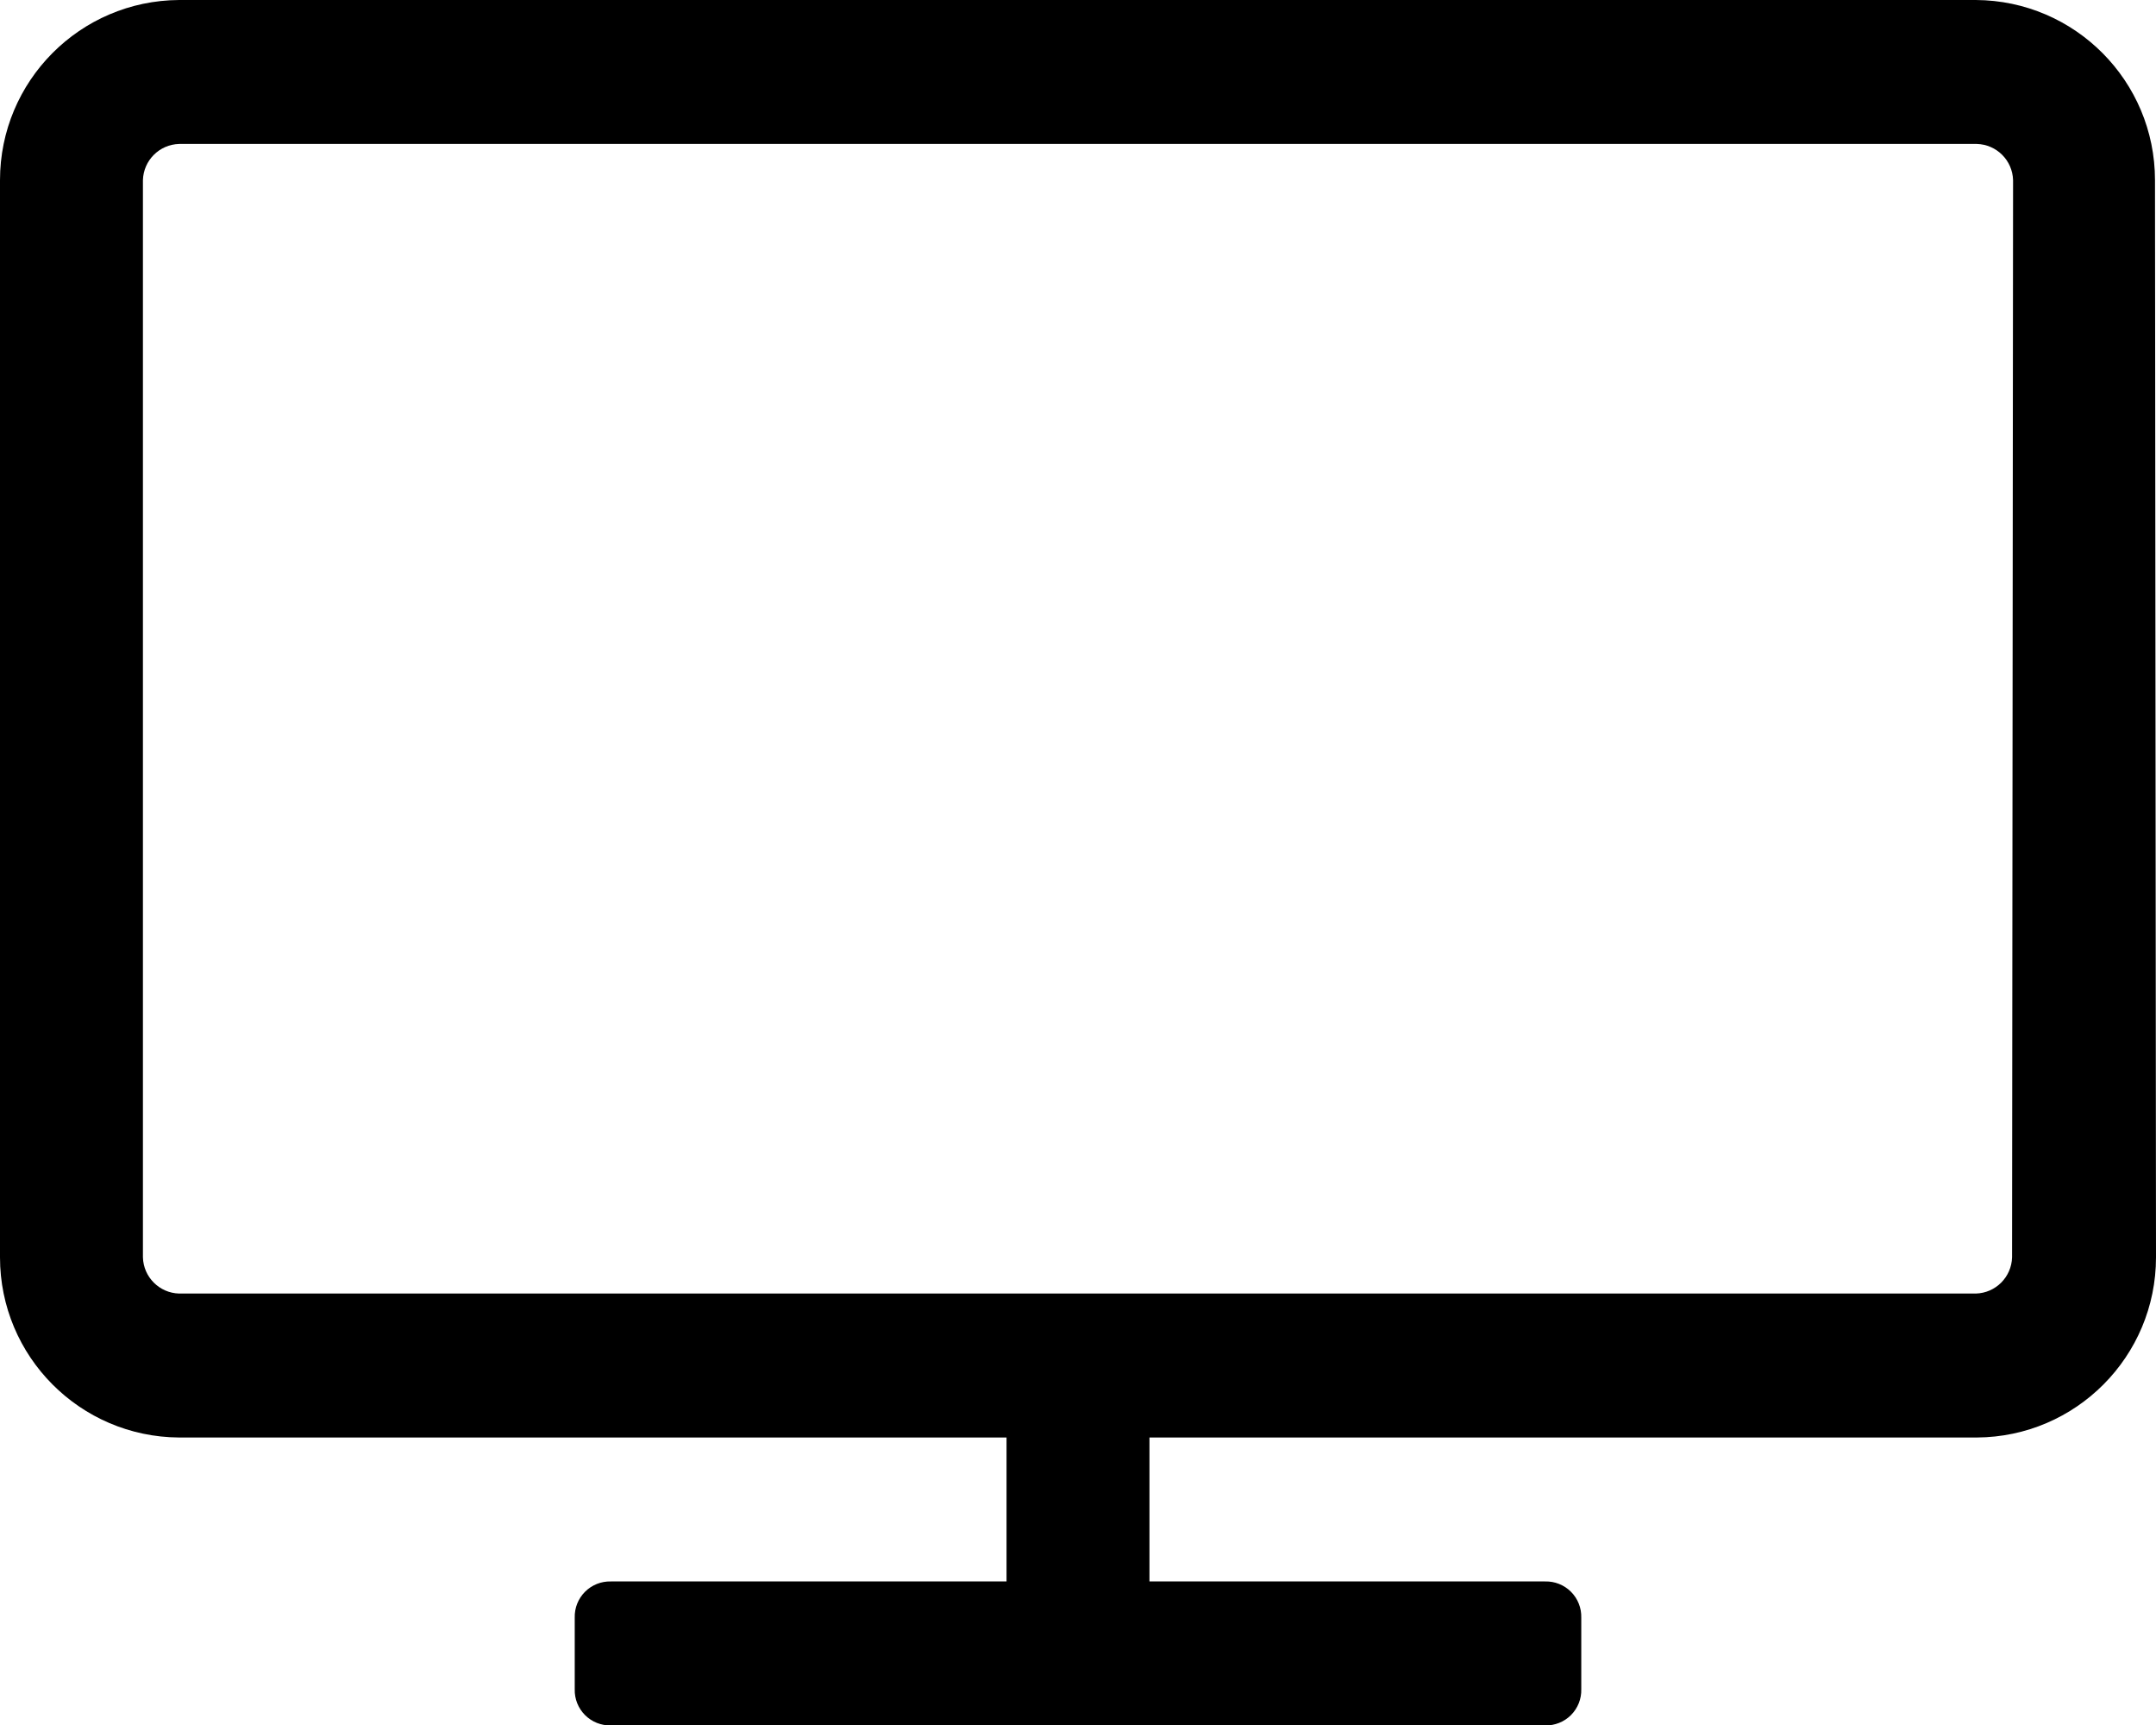
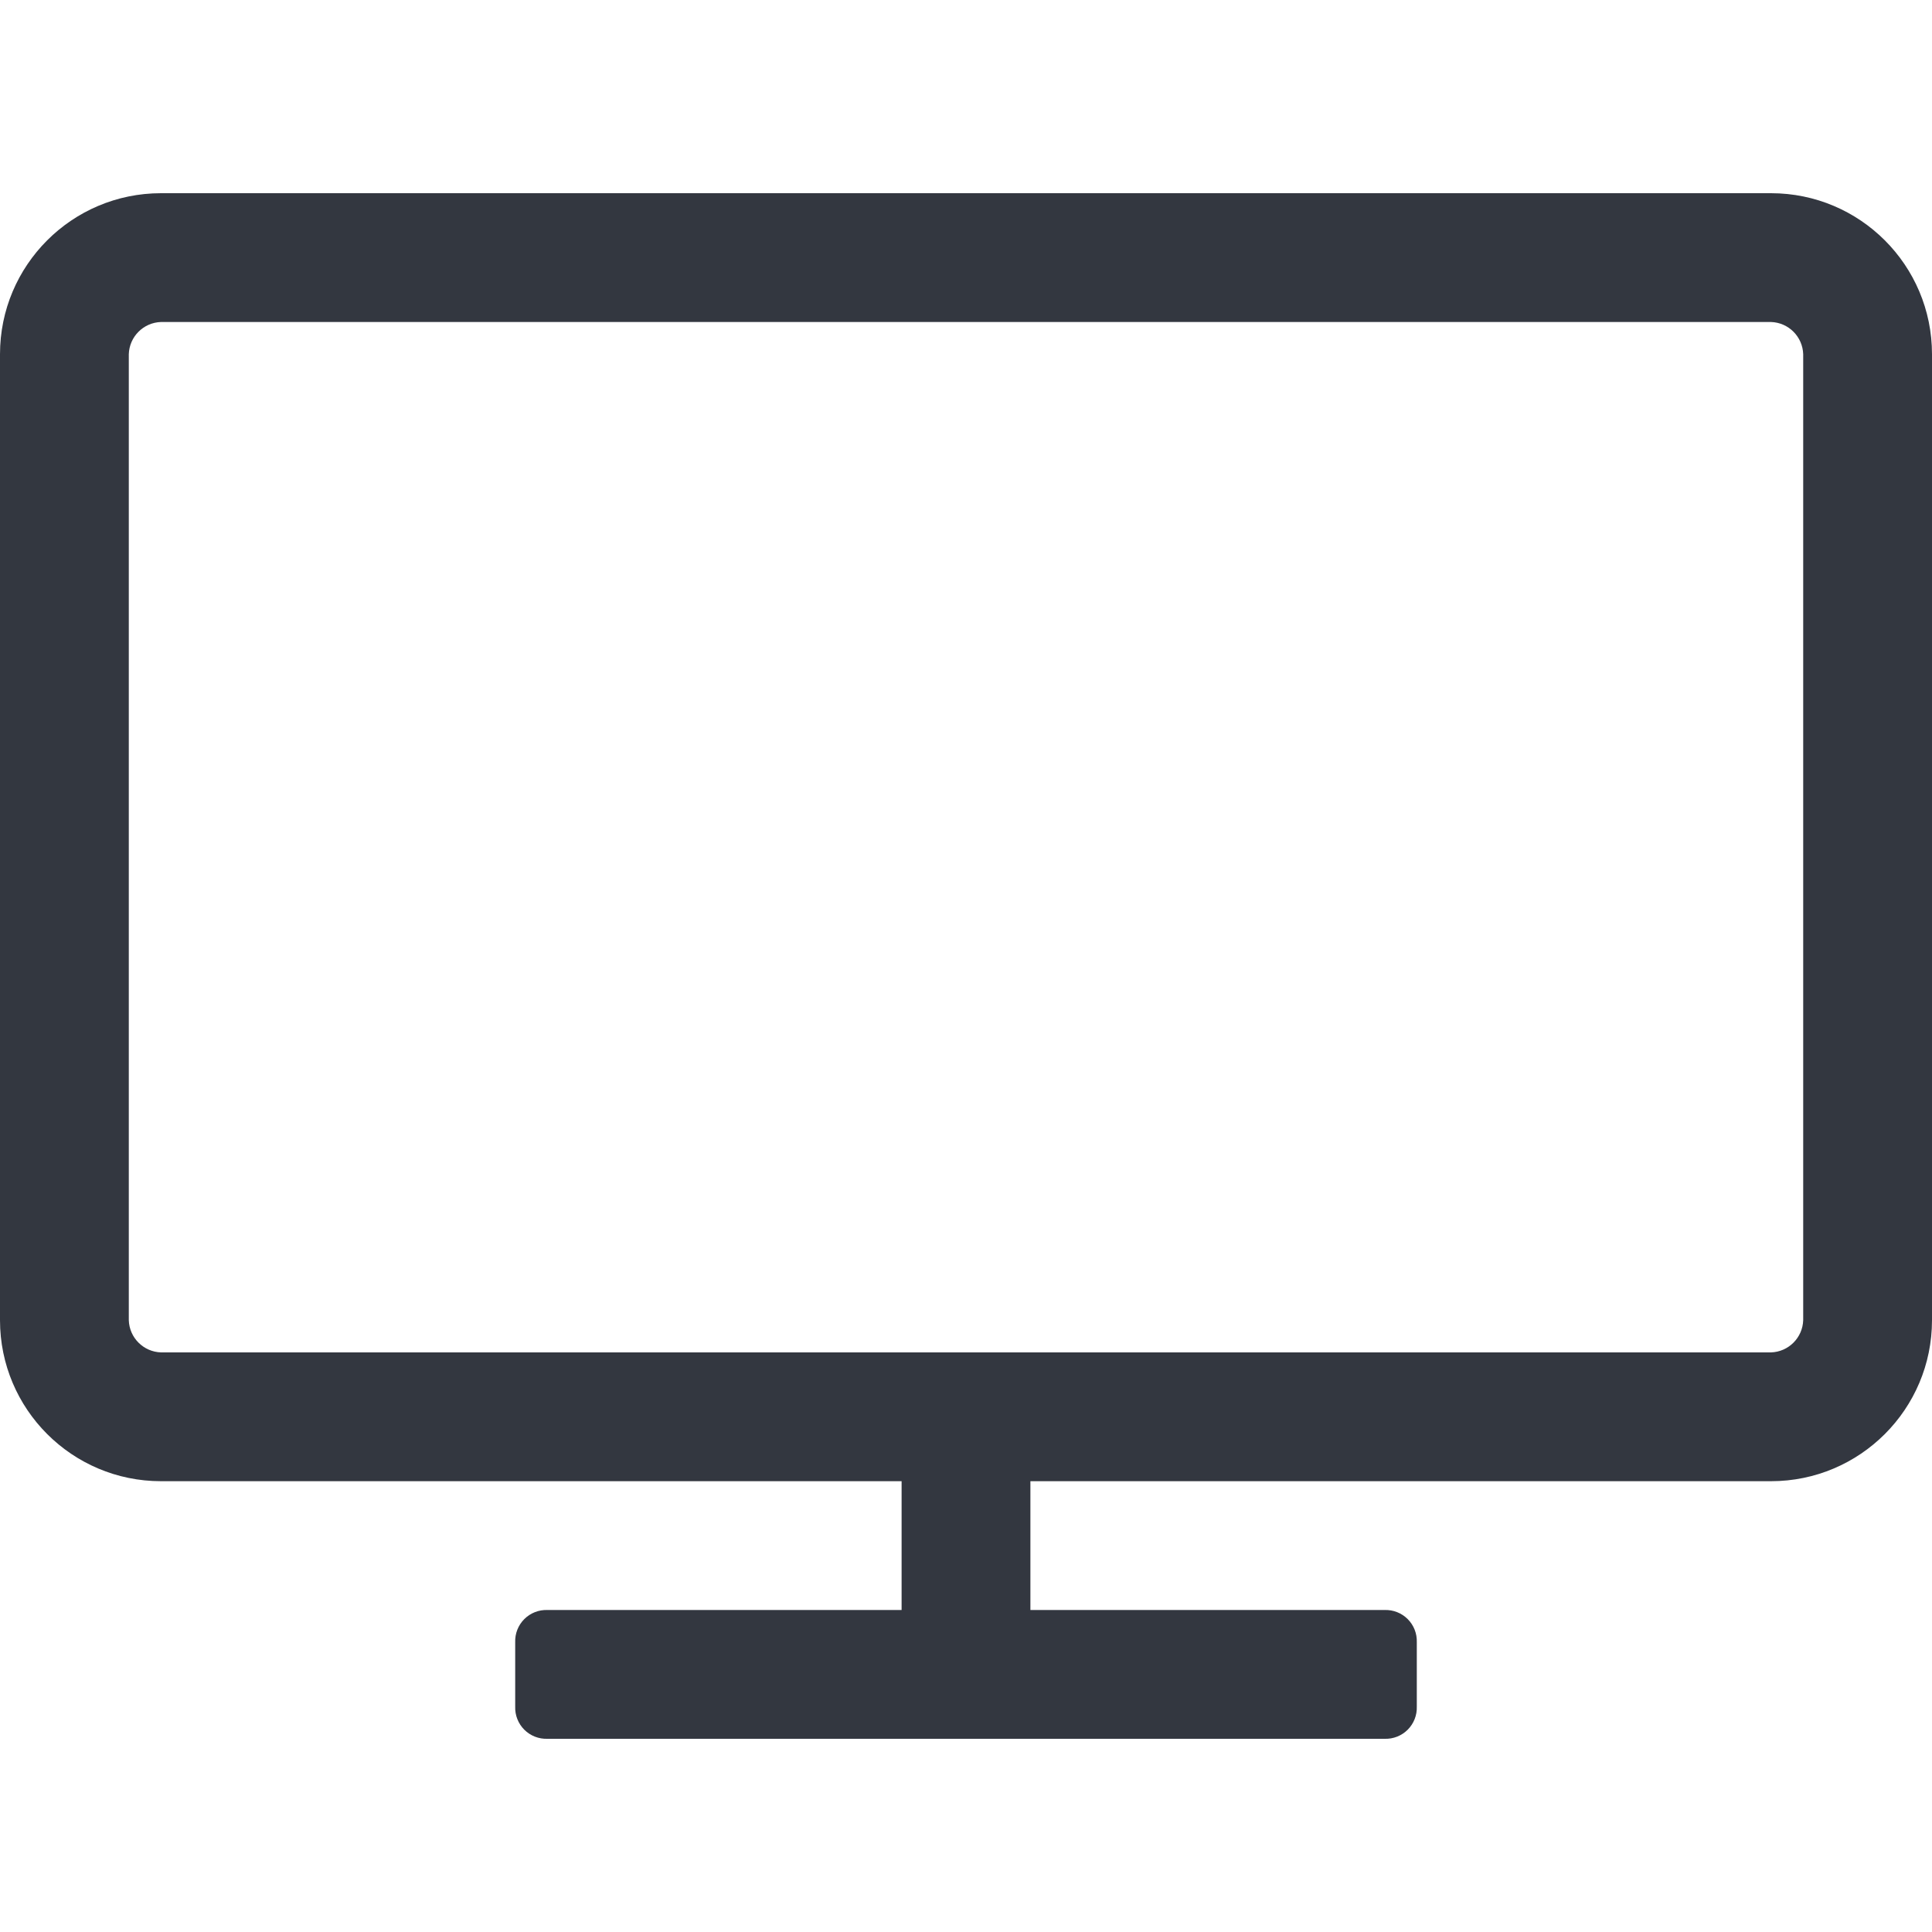
- <svg xmlns="http://www.w3.org/2000/svg" viewBox="0 0 21.42 17.13">
-   <path d="M21.42 12.49a1.79 1.79 0 0 1-1.78 1.79h-8.22v1.43h3.93a.35.35 0 0 1 .36.36v.71a.35.35 0 0 1-.36.36H6.07a.35.35 0 0 1-.36-.36v-.71a.35.35 0 0 1 .36-.36H10v-1.43H1.78A1.79 1.79 0 0 1 0 12.49V1.79A1.79 1.79 0 0 1 1.78 0h17.85a1.79 1.79 0 0 1 1.78 1.79zM20 1.79a.37.37 0 0 0-.36-.36H1.78a.37.37 0 0 0-.36.36v10.7a.37.37 0 0 0 .36.36h17.85a.37.37 0 0 0 .36-.36z" />
+ <svg xmlns="http://www.w3.org/2000/svg" viewBox="0 0 18 18">
+   <defs>
+     <style>.a{fill:#333740;}</style>
+   </defs>
+   <path class="a" d="M18,12.3a1.5,1.5,0,0,1-1.5,1.5H9.6V15h3.3a.29.29,0,0,1,.3.3v.6a.29.29,0,0,1-.3.3H5.1a.29.29,0,0,1-.3-.3v-.6a.29.29,0,0,1,.3-.3H8.4V13.8H1.5A1.5,1.5,0,0,1,0,12.3v-9A1.5,1.5,0,0,1,1.5,1.8h15A1.5,1.5,0,0,1,18,3.3Zm-1.2-9a.31.31,0,0,0-.3-.3H1.5a.31.31,0,0,0-.3.3v9a.31.31,0,0,0,.3.3h15a.31.31,0,0,0,.3-.3Z" />
</svg>
